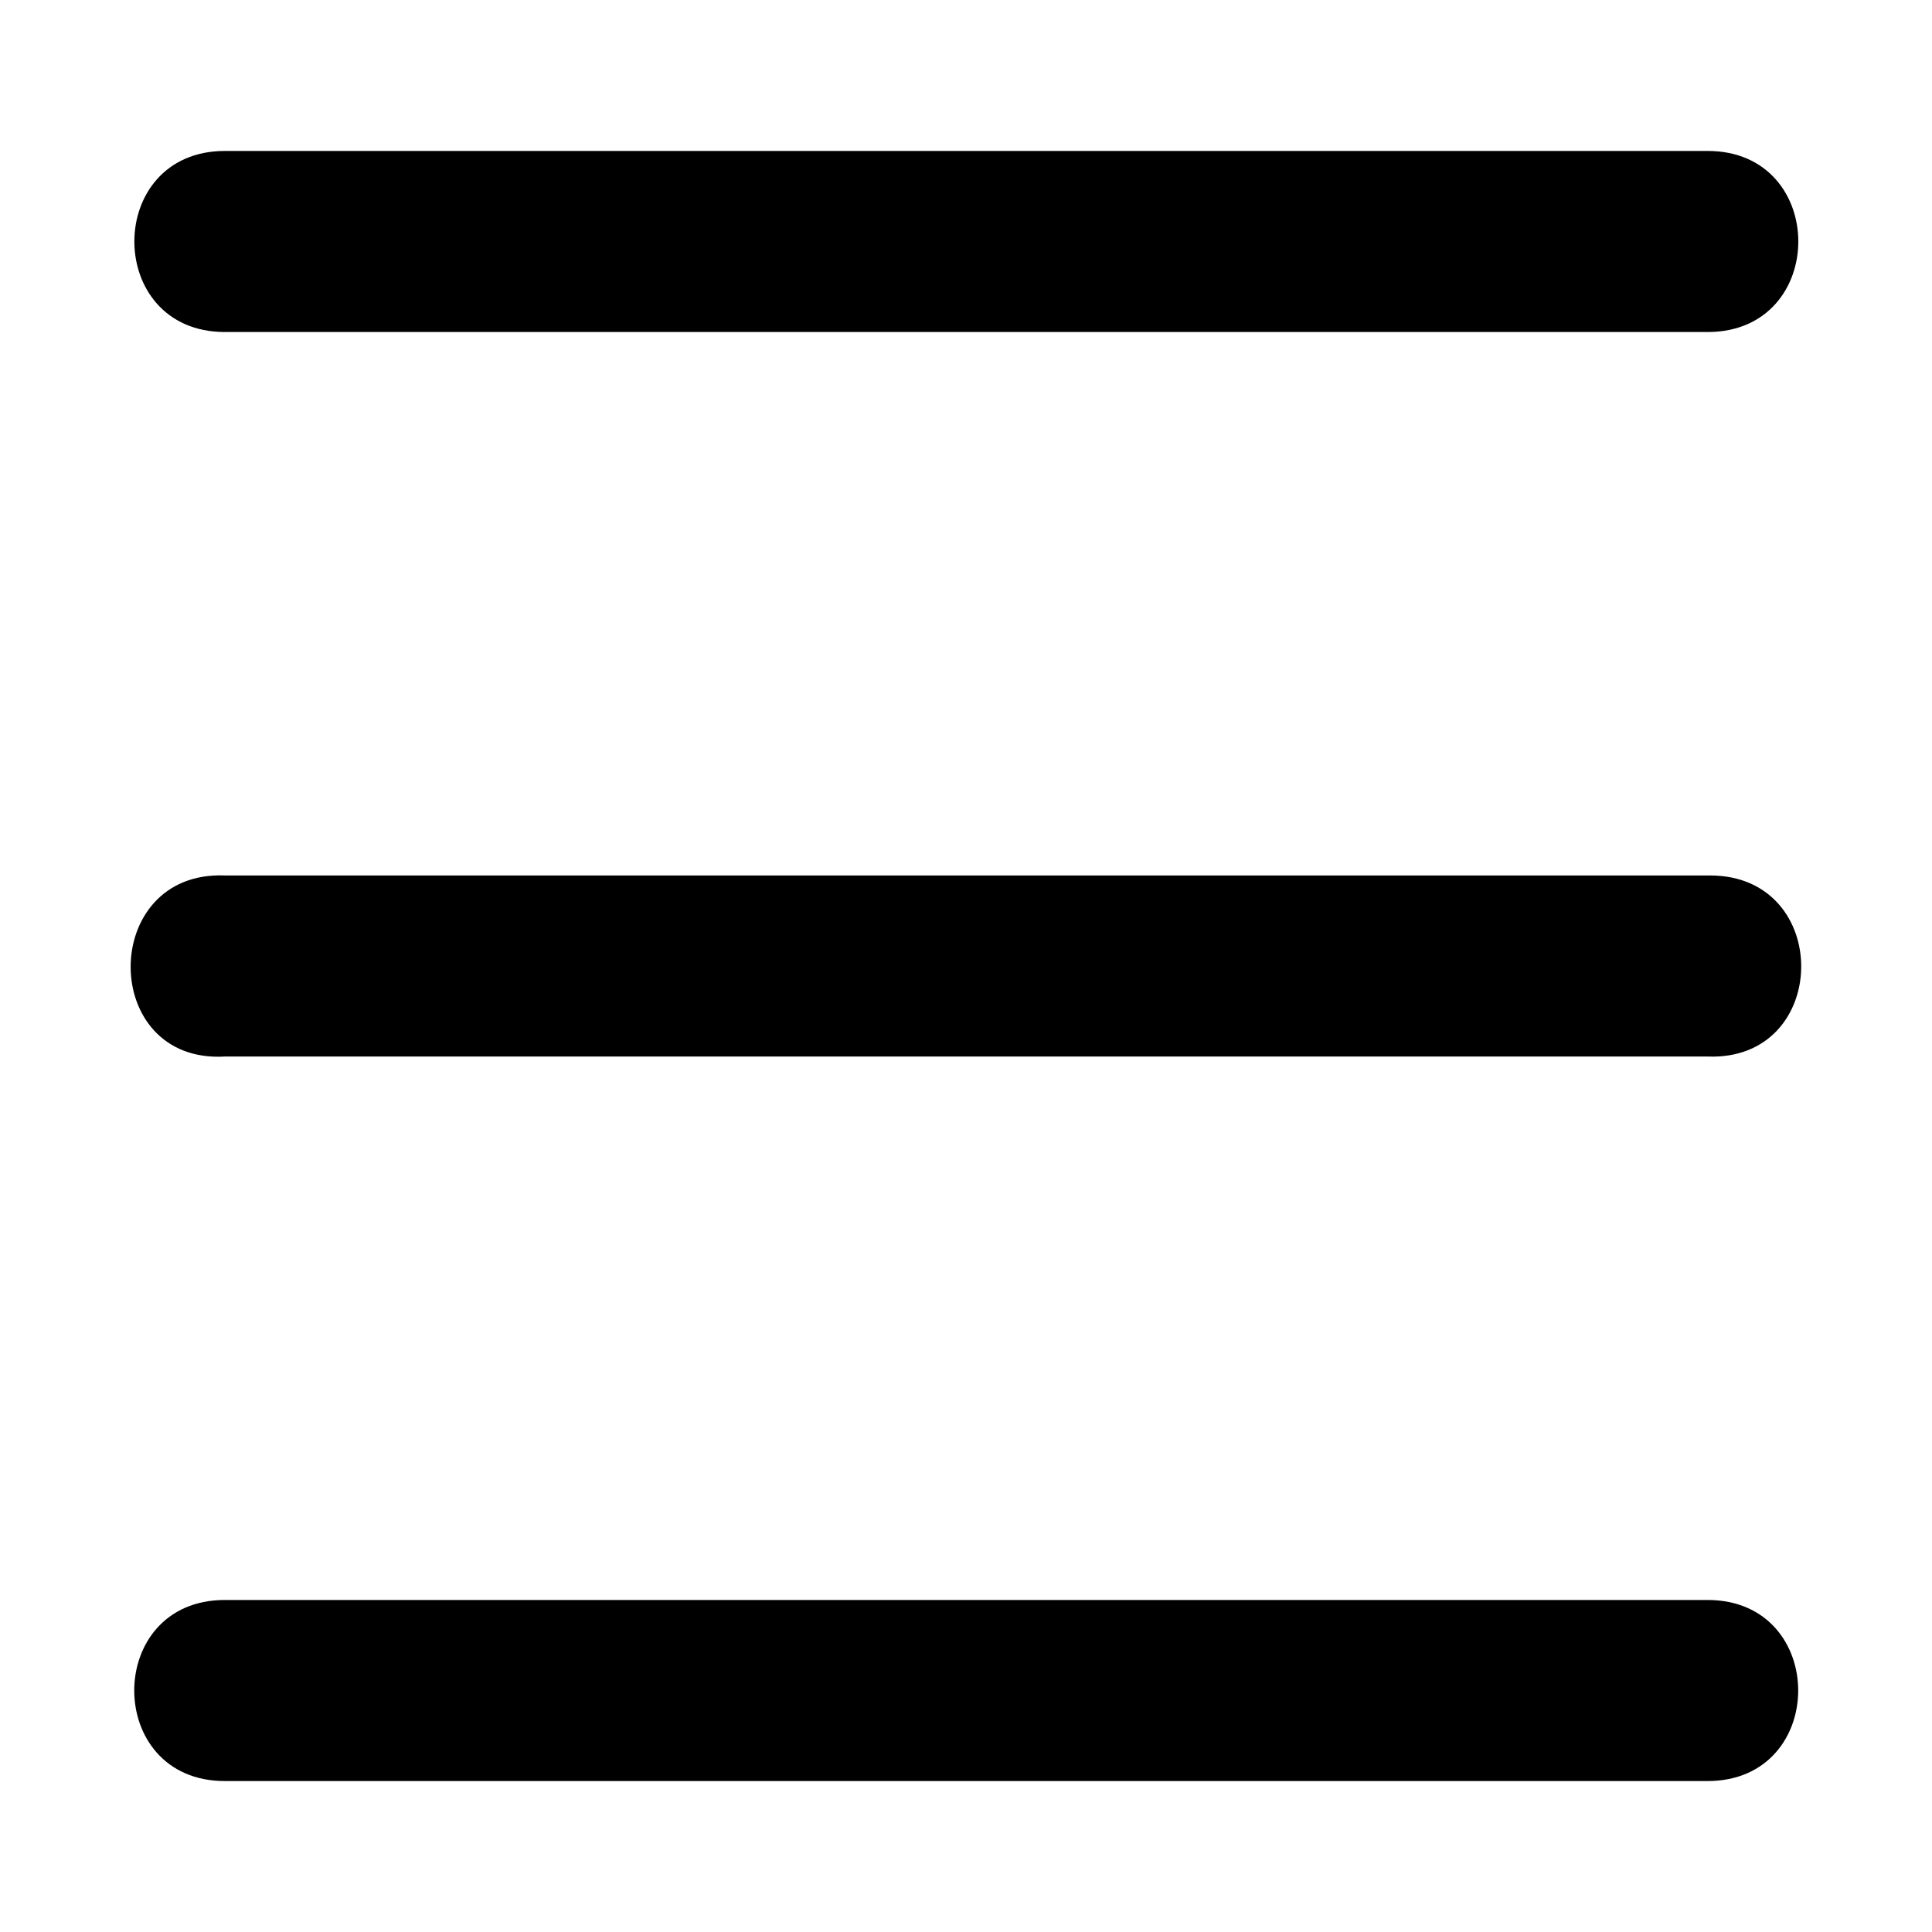
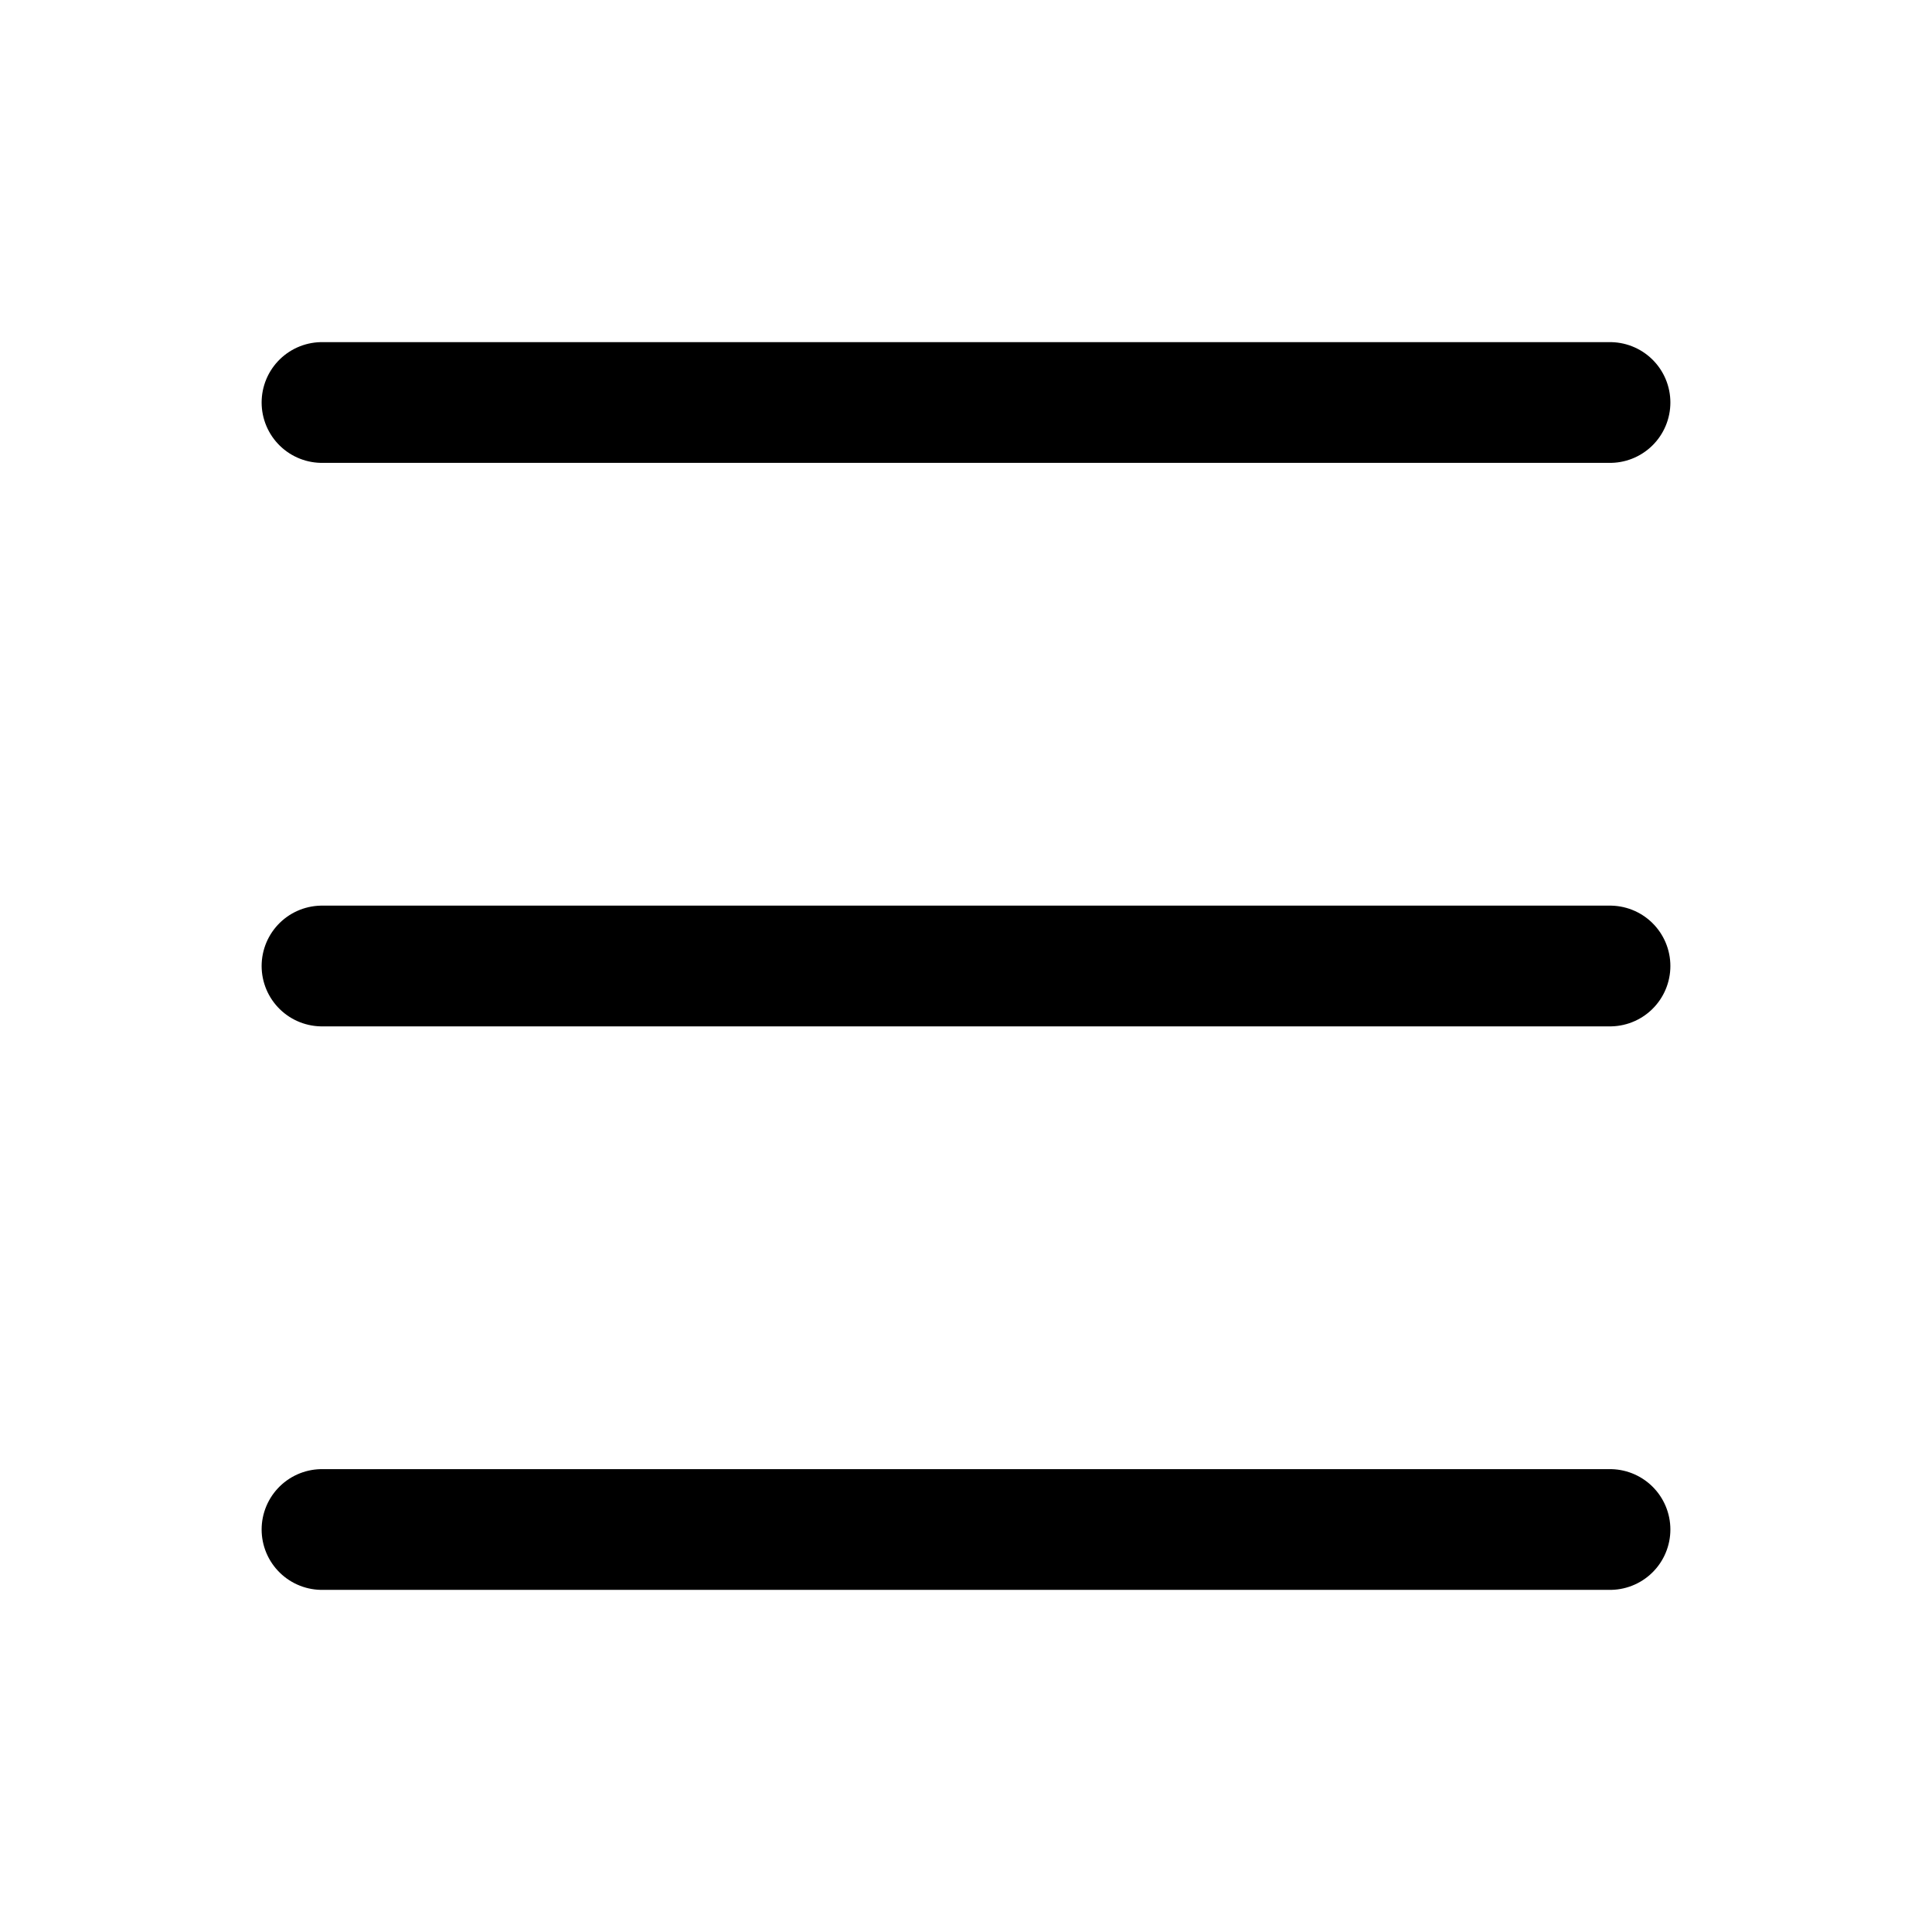
- <svg xmlns="http://www.w3.org/2000/svg" width="64" height="64" viewBox="0 0 16.933 16.933" id="hamburger">
-   <path d="M1.971 1.323c-1.058 0-1.058 1.587 0 1.587h12.996c1.059 0 1.059-1.587 0-1.587zm13.018 6.35H1.97c-1.1-.043-1.1 1.65 0 1.587h12.996c1.08.042 1.101-1.587.022-1.587zM1.97 14.023c-1.058 0-1.058 1.587 0 1.587h12.996c1.059 0 1.059-1.587 0-1.587z" />
+ <svg xmlns="http://www.w3.org/2000/svg" width="24" height="24" viewBox="0 0 24 24" fill="none">
+   <path d="M4 5L20 5" stroke="#000000" stroke-width="1.5" stroke-linecap="round" stroke-linejoin="round" />
+   <path d="M4 12L20 12" stroke="#000000" stroke-width="1.5" stroke-linecap="round" stroke-linejoin="round" />
+   <path d="M4 19L20 19" stroke="#000000" stroke-width="1.5" stroke-linecap="round" stroke-linejoin="round" />
</svg>
